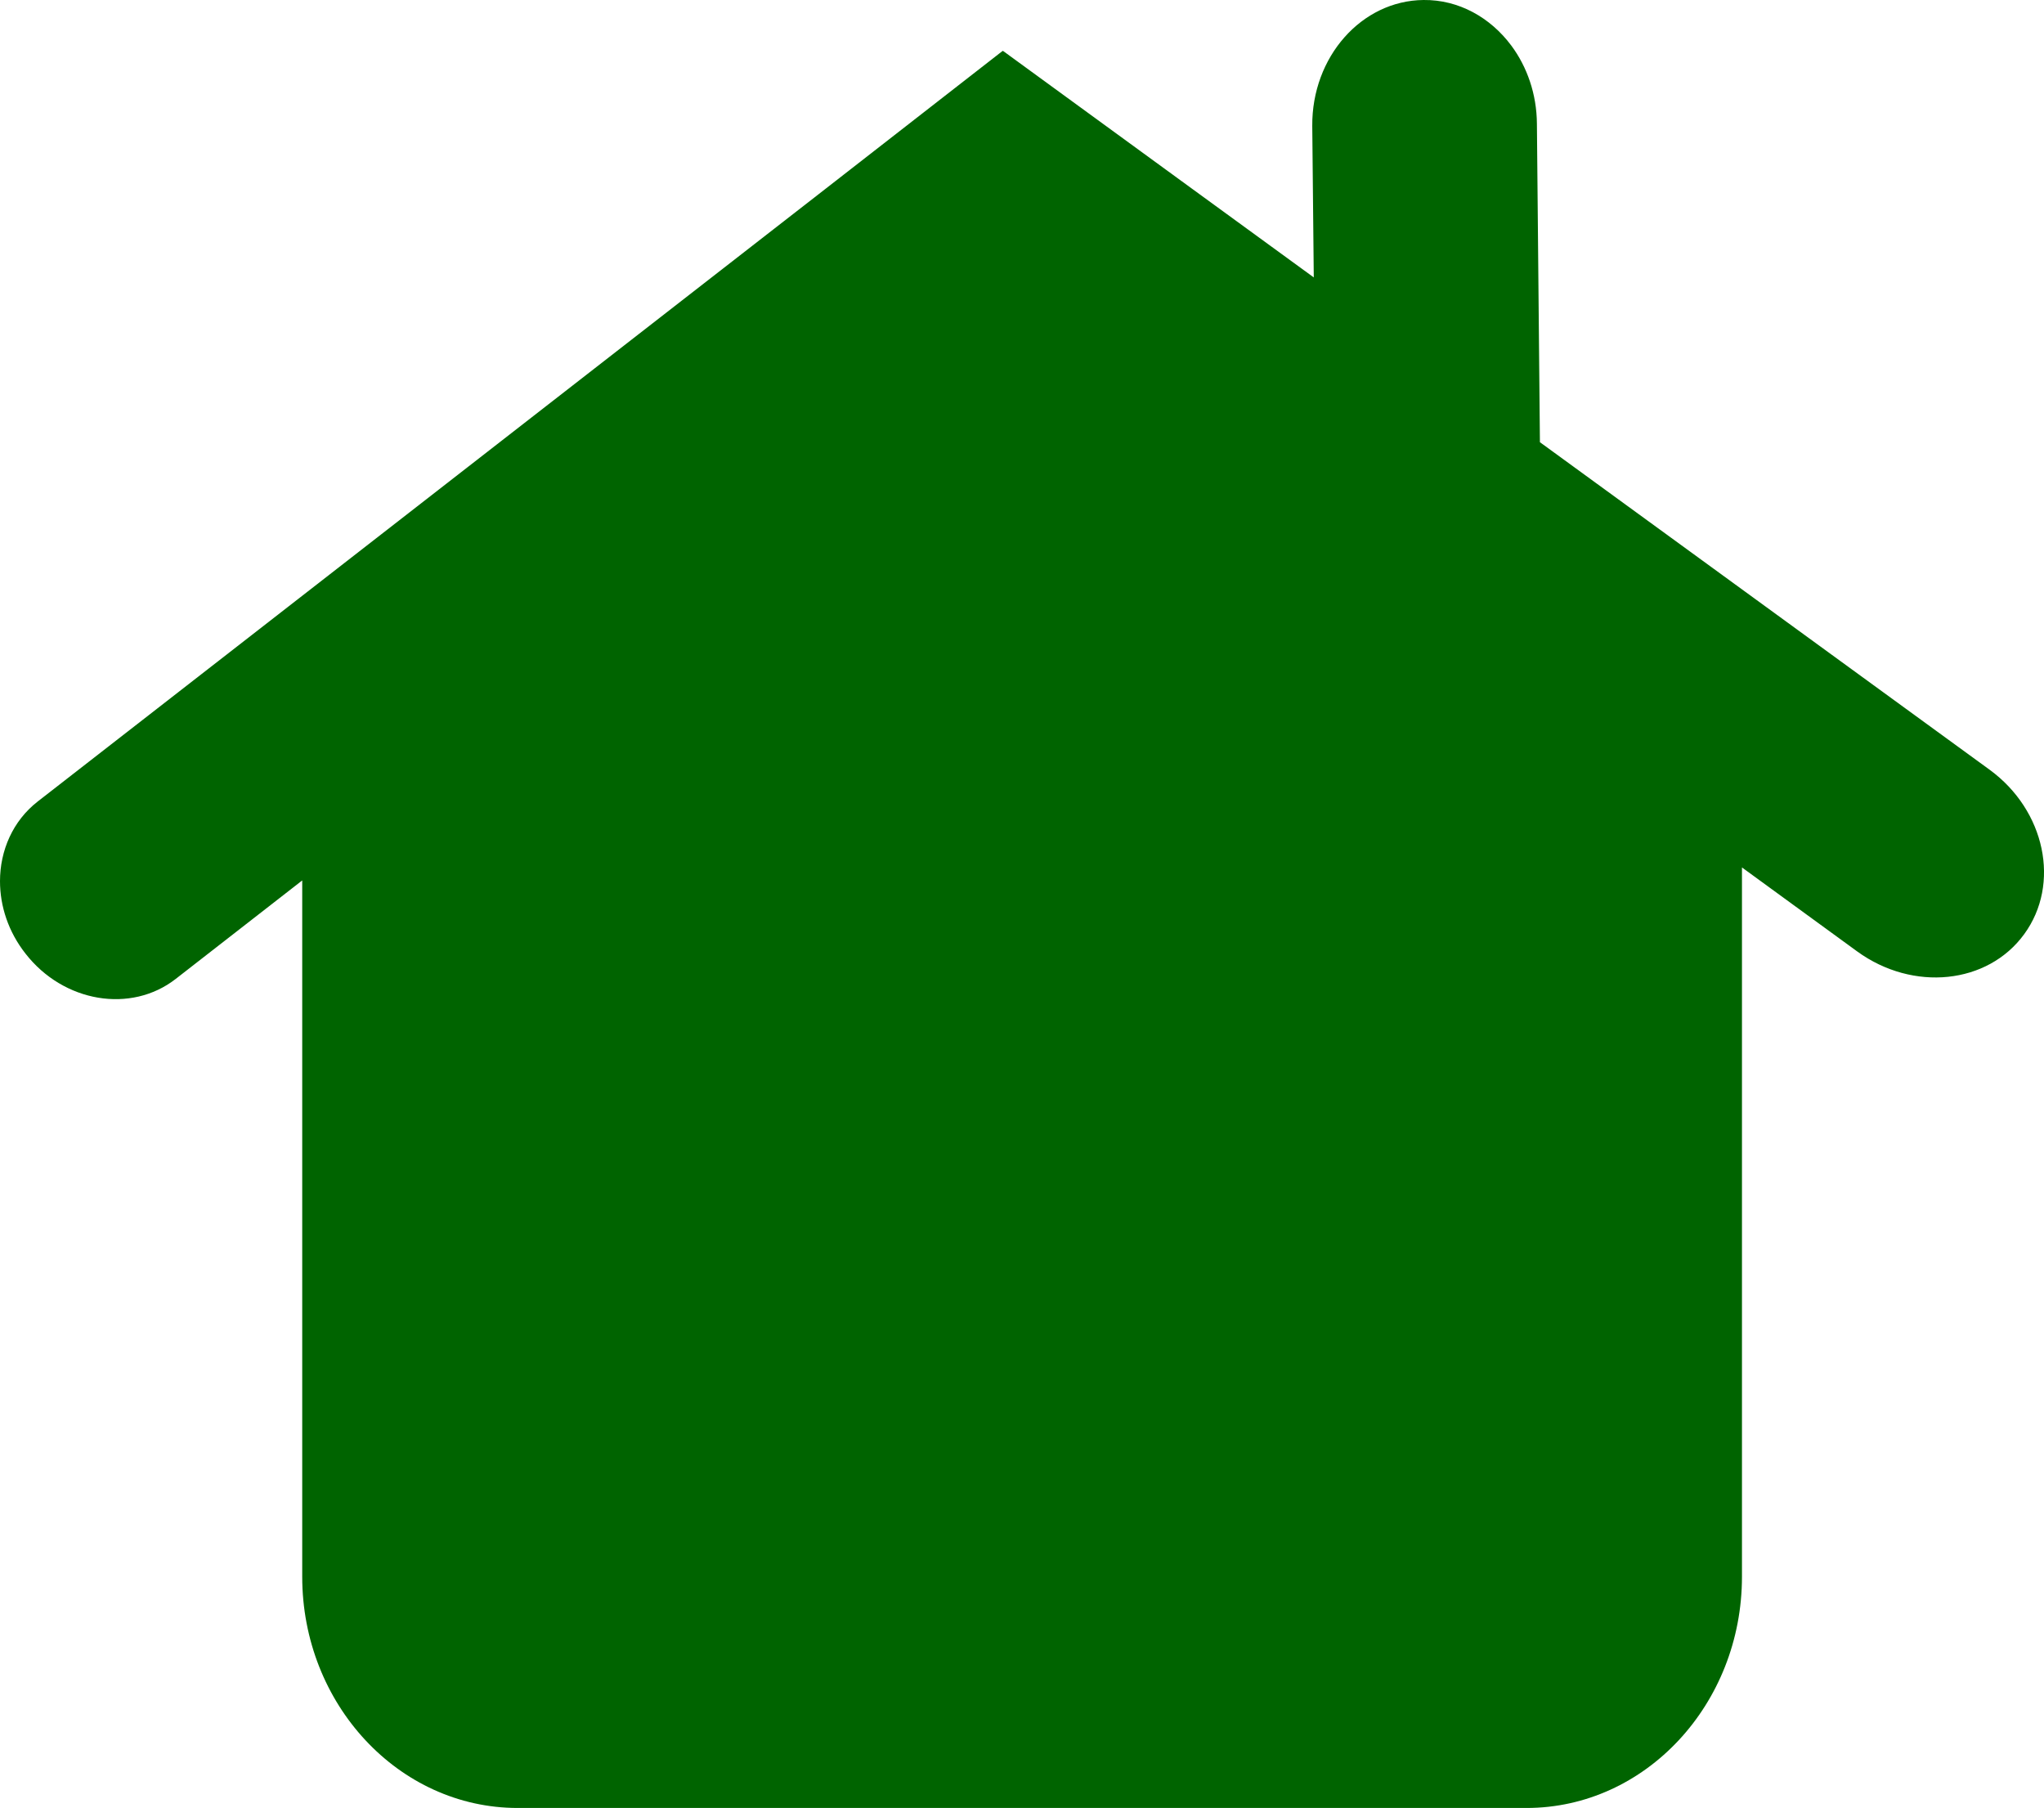
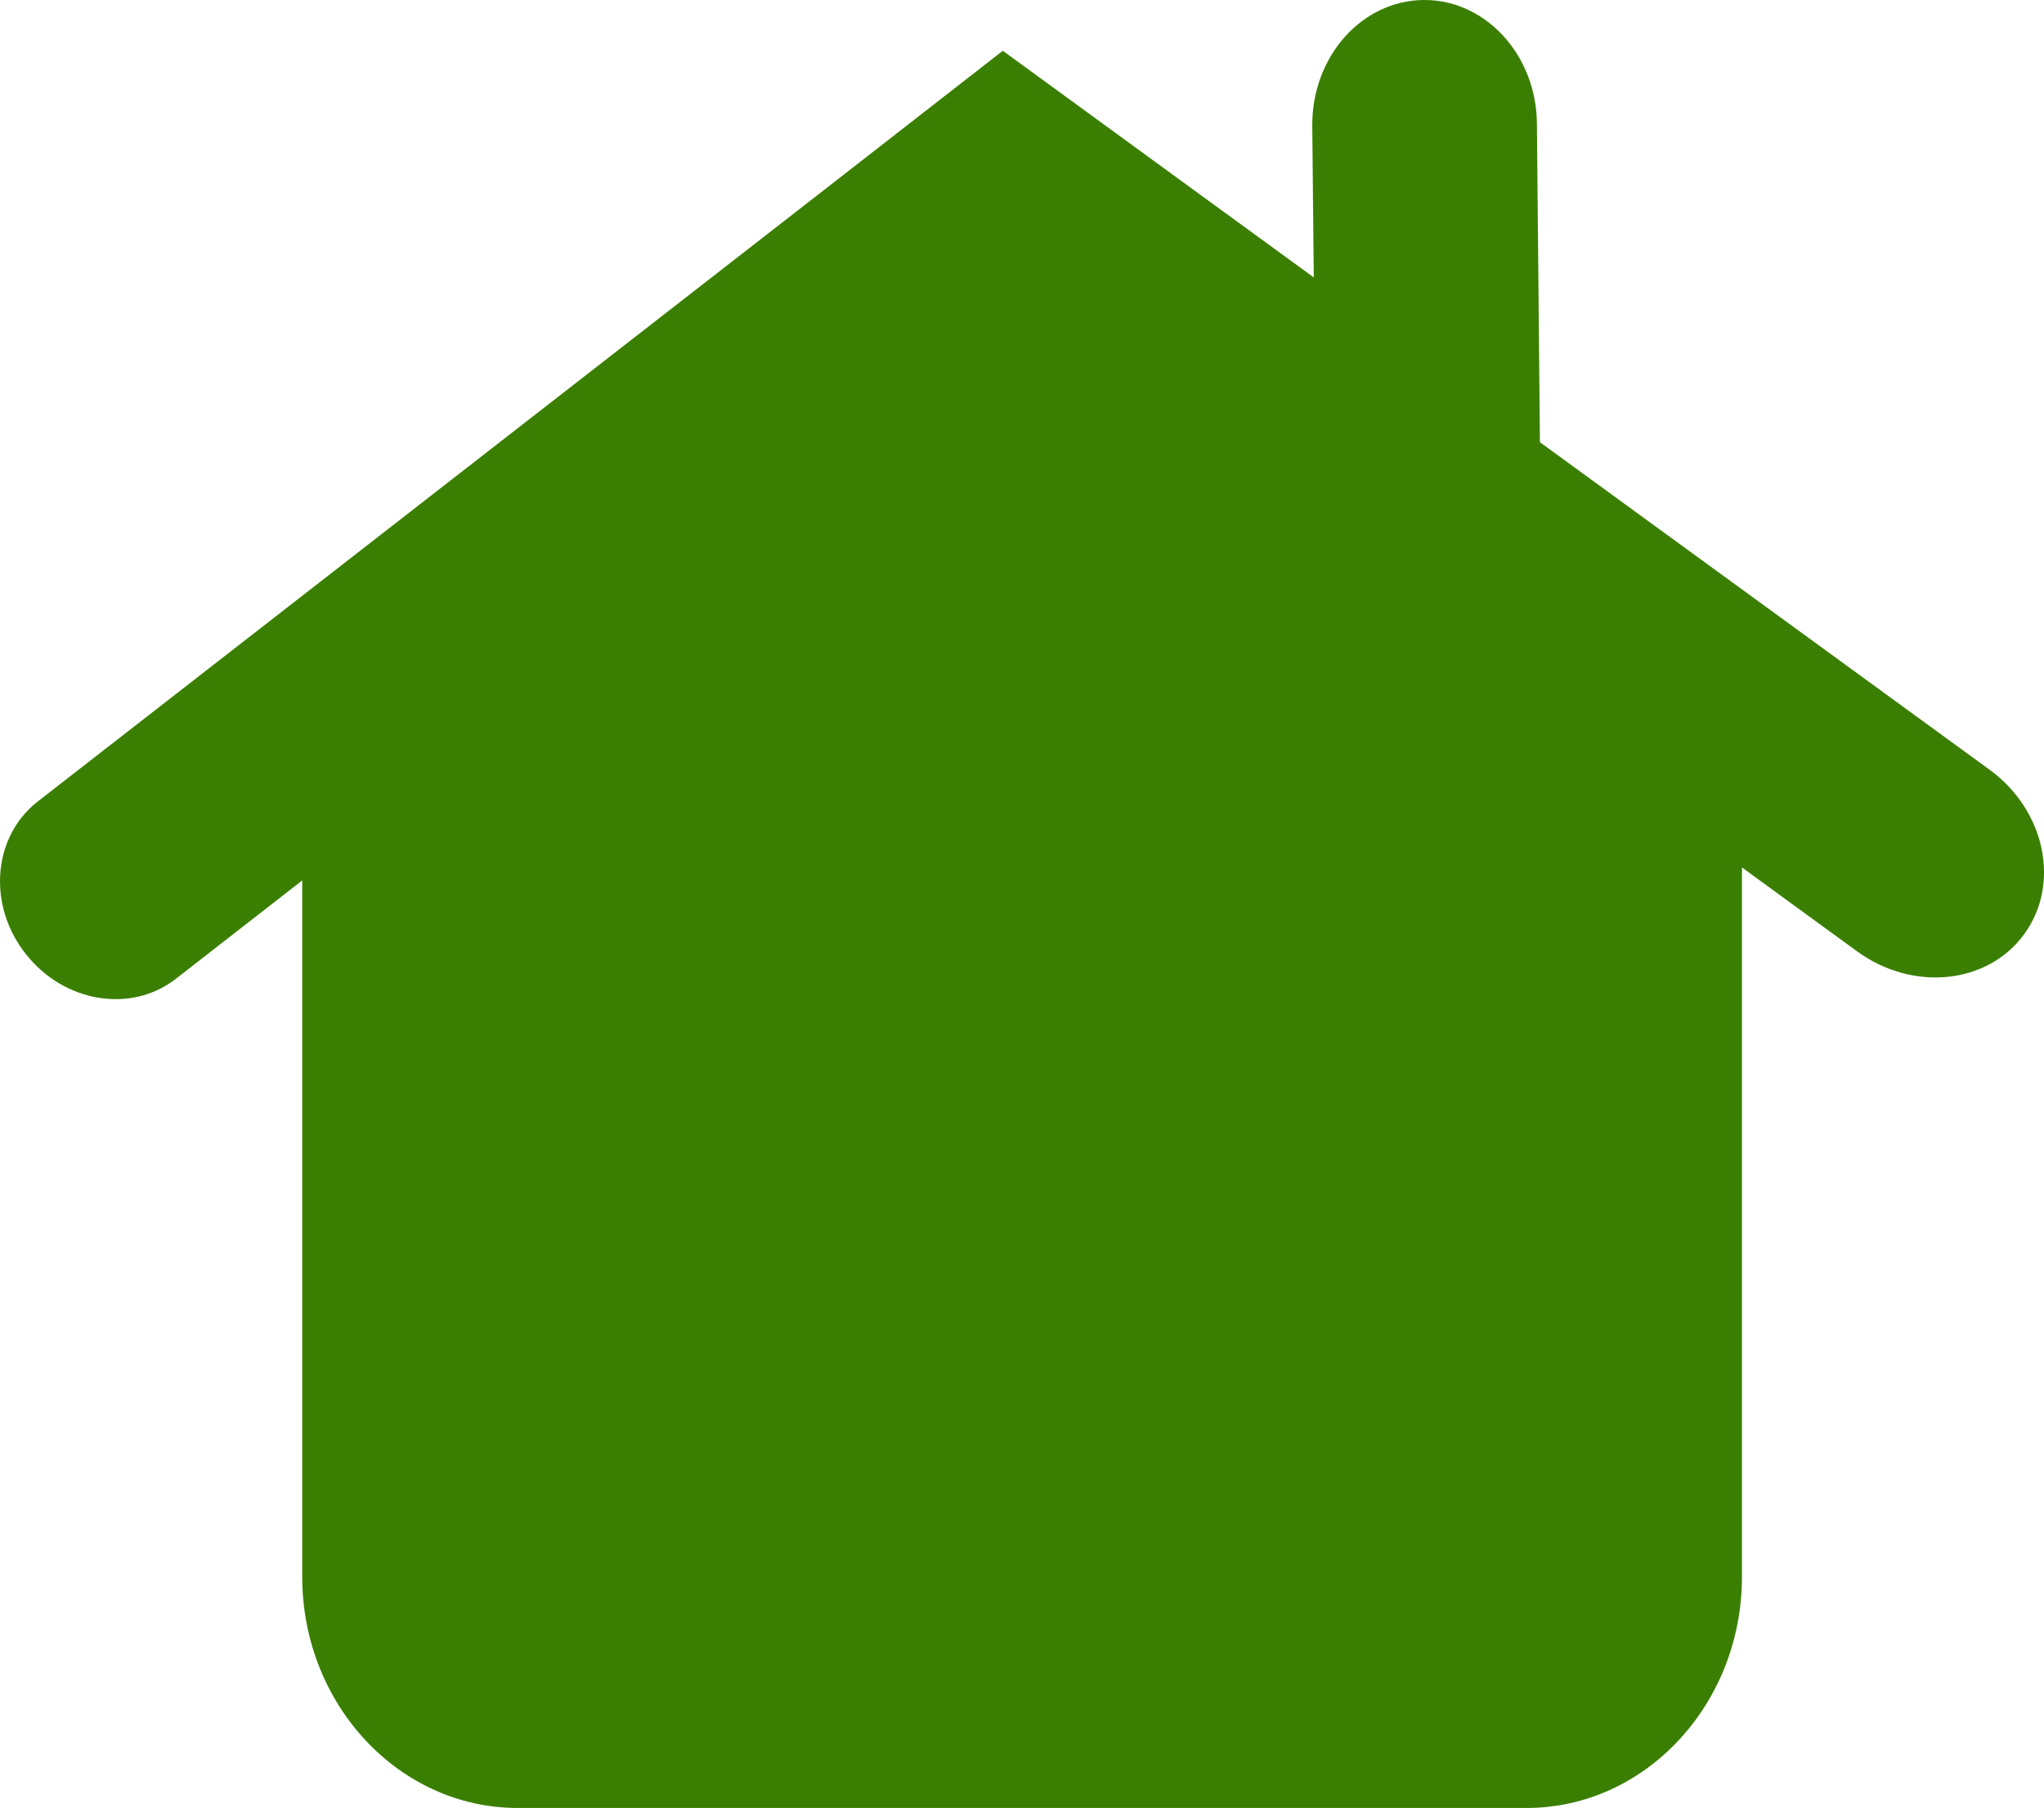
<svg xmlns="http://www.w3.org/2000/svg" version="1.1" id="Layer_1" x="0px" y="0px" viewBox="0 0 108.55 96" style="enable-background:new 0 0 108.55 96;" xml:space="preserve">
  <style type="text/css">
- 	.st0{fill:darkGreen;}
+ 	.st0{fill:#3b7f02;}
</style>
  <path class="st0" d="M105.66,40.87L81.78,23.48L81.62,6.57C81.61,5,81.1,3.55,80.26,2.42C79.15,0.93,77.47-0.02,75.6,0  c-3.29,0.03-5.94,3.02-5.91,6.69l0.08,8.04l-6.48-4.72l-10-7.29L53.25,2.7l-9.8,7.63L2,42.56c-1.32,1.03-2,2.6-2,4.23  c0,1.32,0.44,2.68,1.35,3.84c2.02,2.6,5.6,3.2,7.98,1.35l6.72-5.23v36.97c0,6.77,5.13,12.28,11.44,12.28h53.58  c6.31,0,11.44-5.51,11.44-12.28V46.06l6.12,4.46c2.96,2.15,6.93,1.75,8.87-0.92C109.44,46.94,108.62,43.03,105.66,40.87z" />
</svg>
